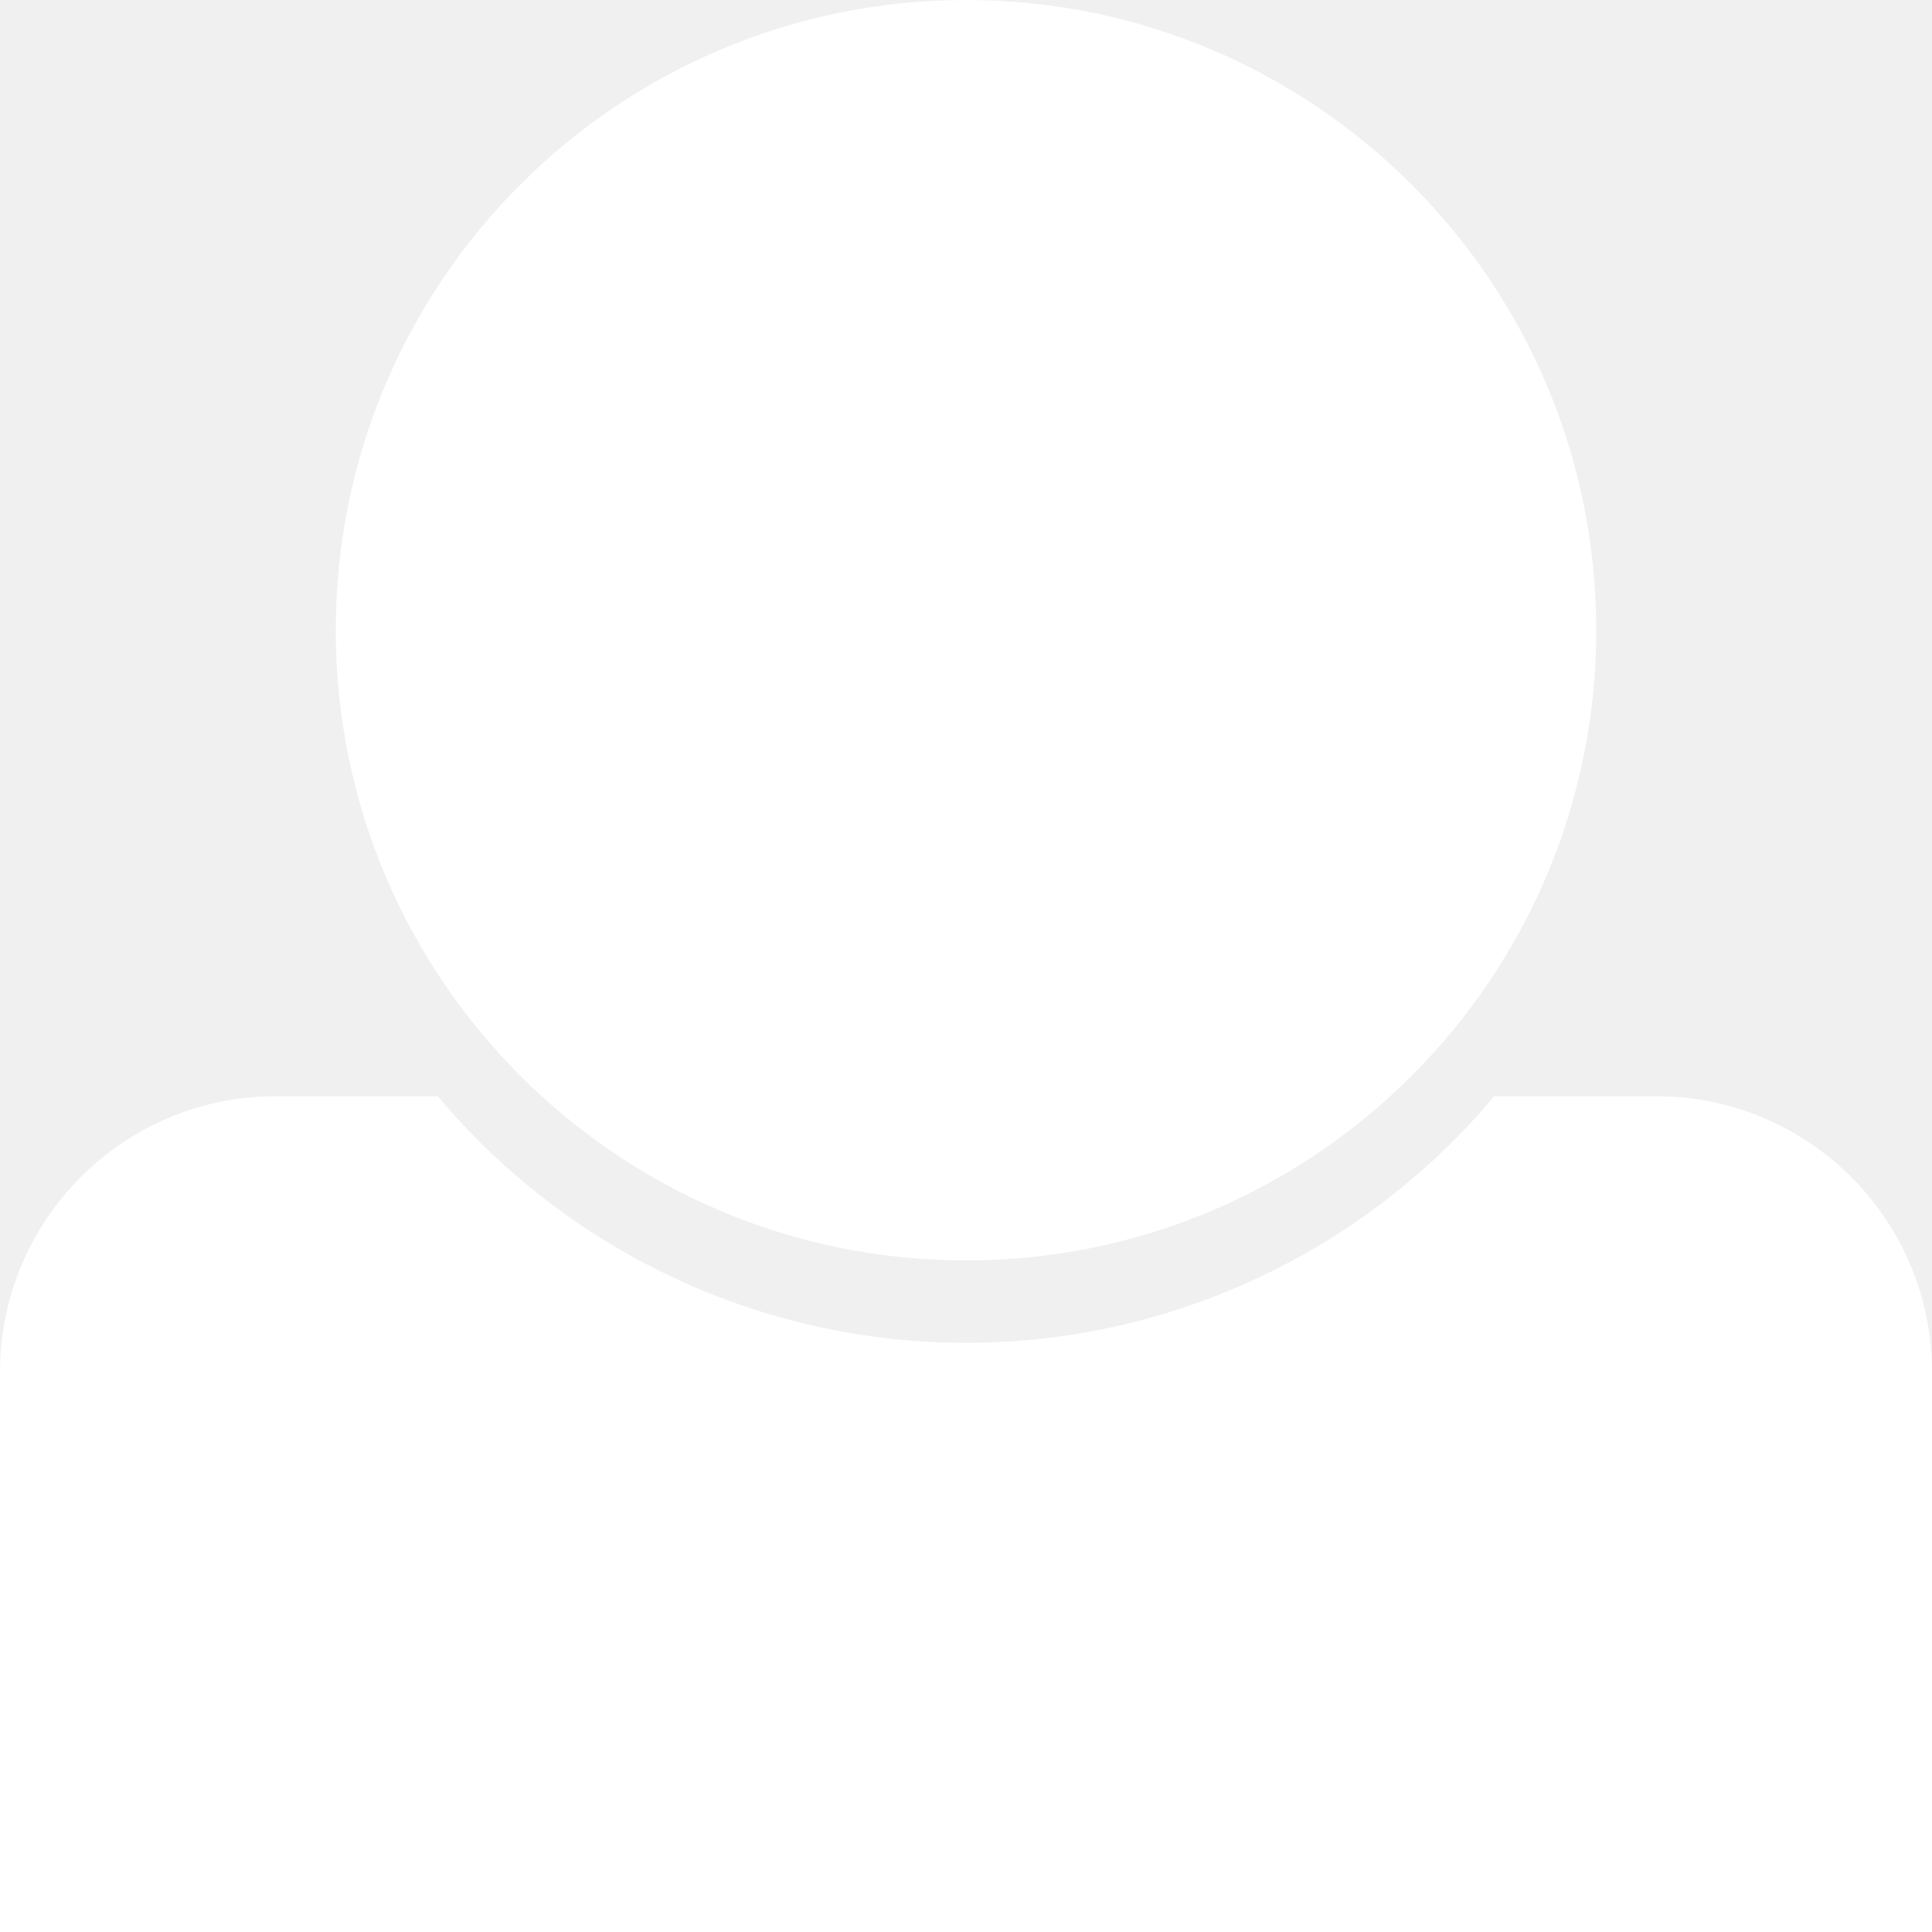
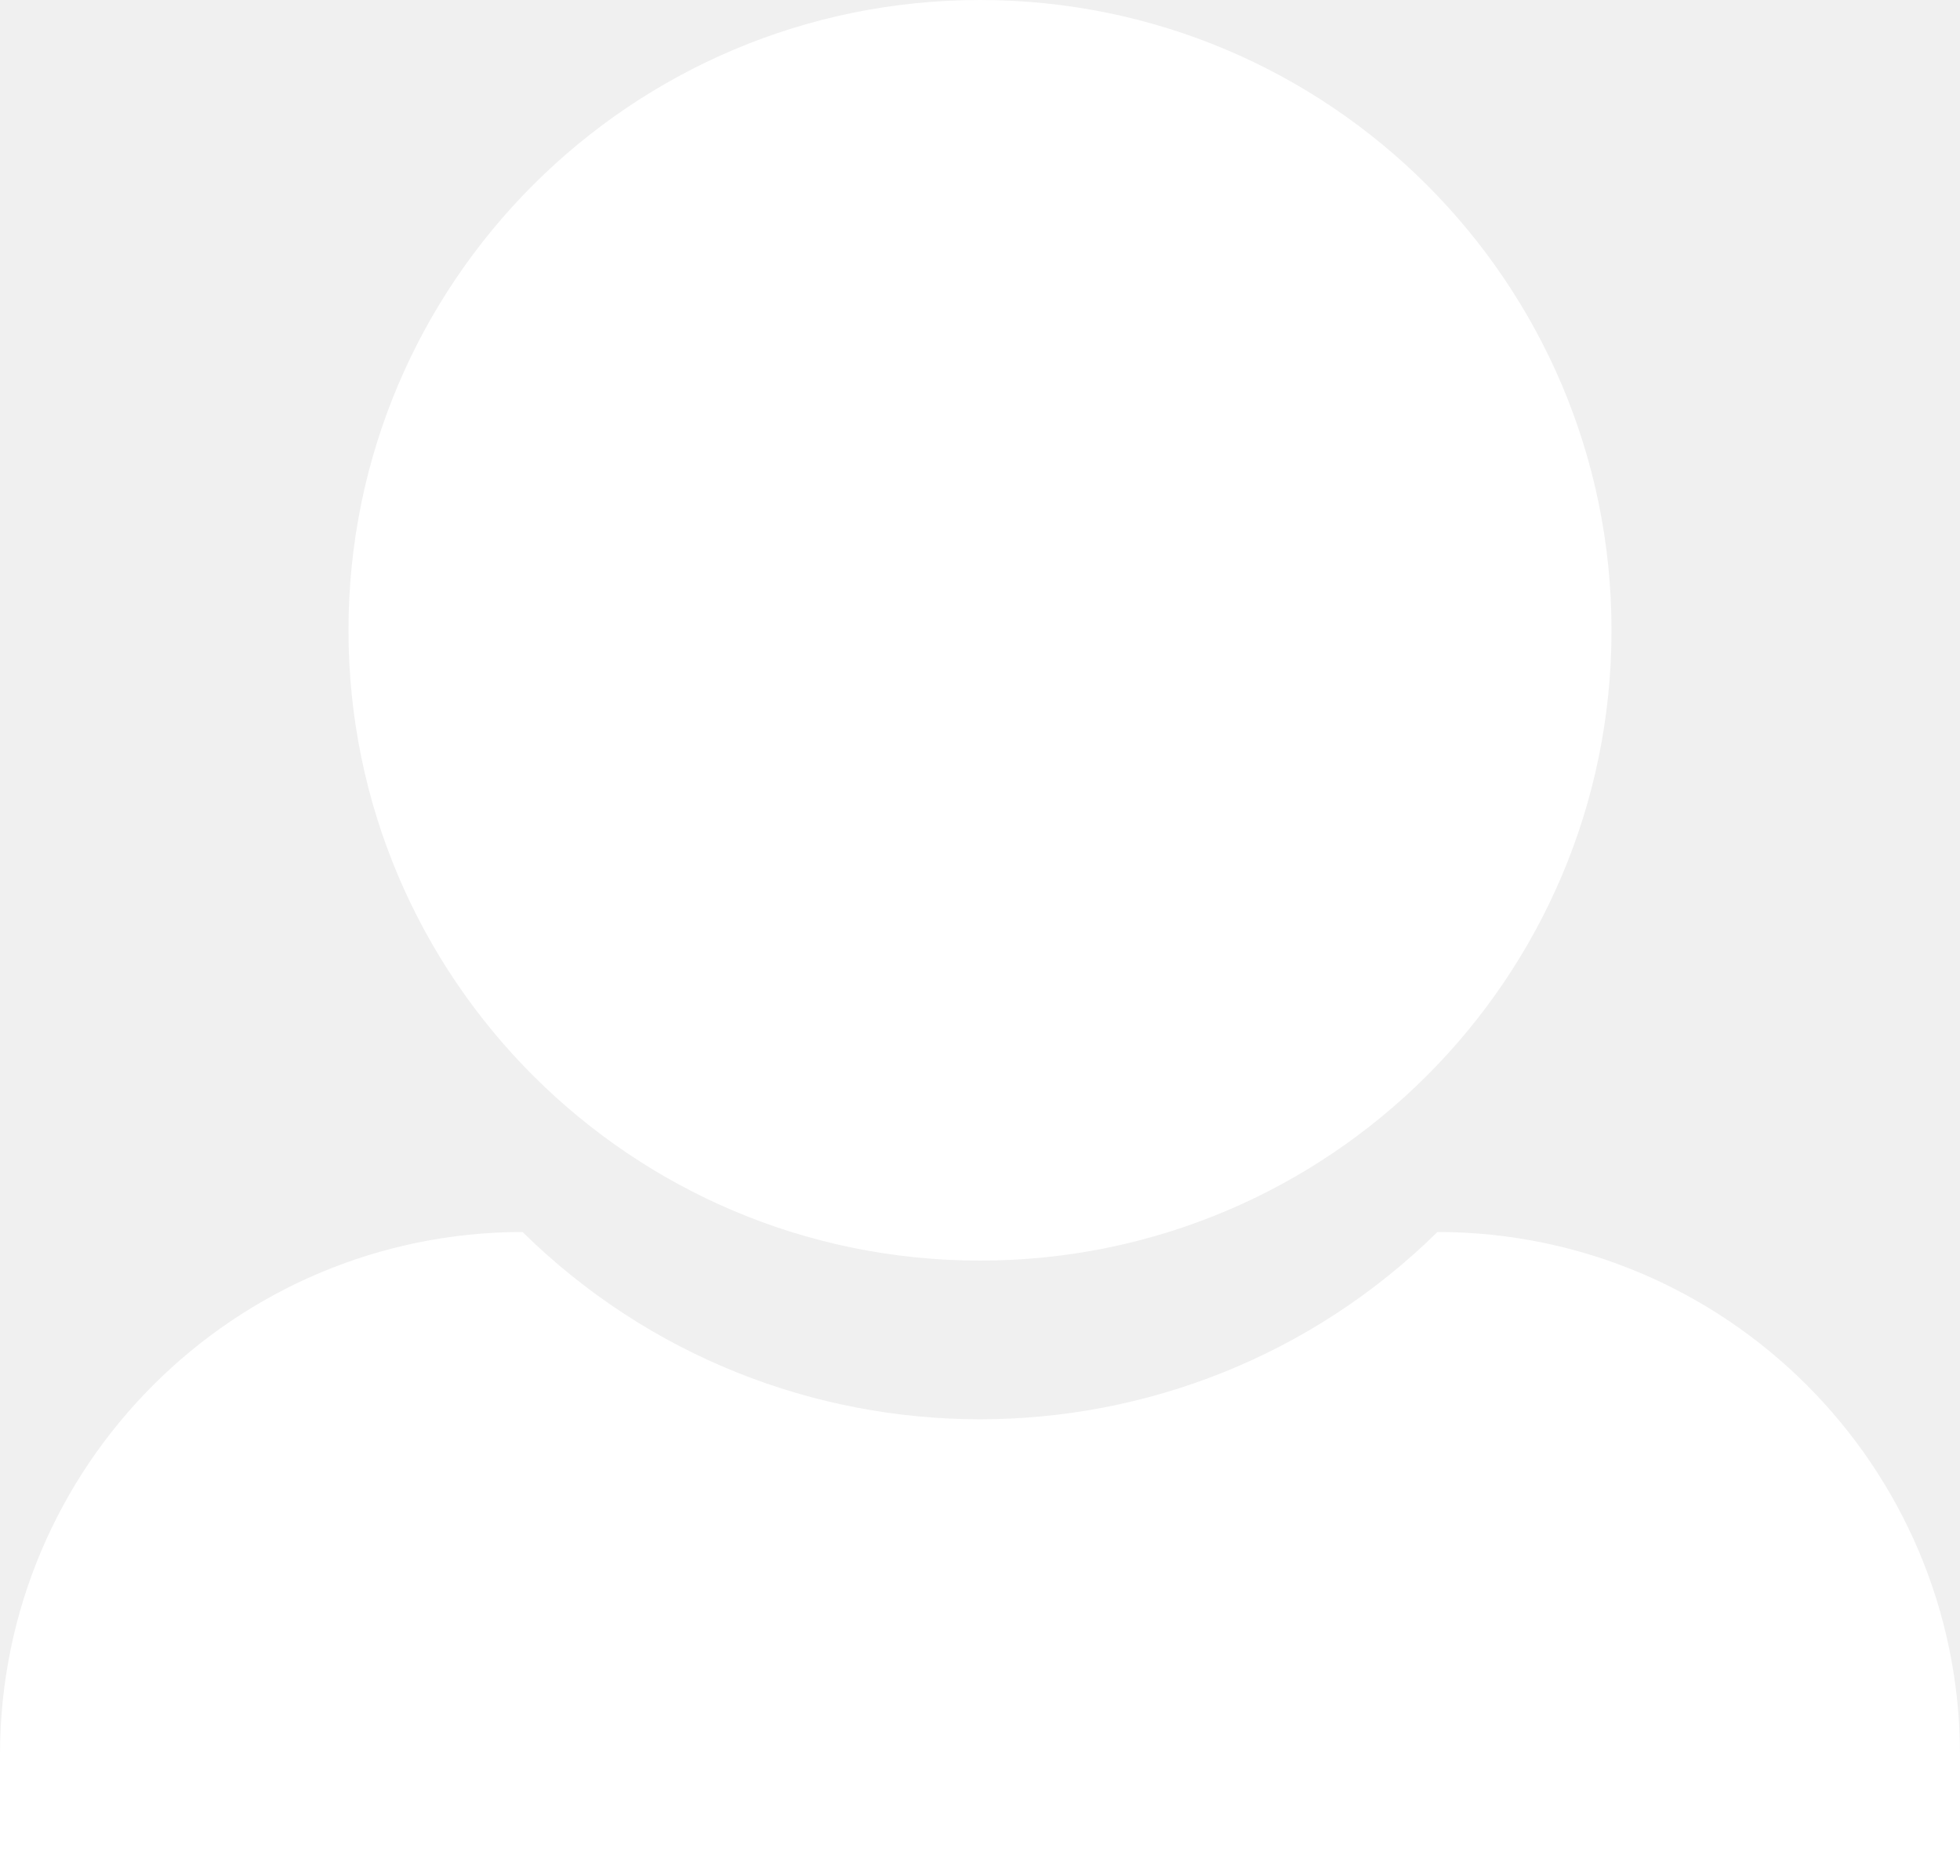
- <svg xmlns="http://www.w3.org/2000/svg" id="Ebene_1" data-name="Ebene 1" viewBox="0 0 50 50">
+ <svg xmlns="http://www.w3.org/2000/svg" id="Ebene_1" data-name="Ebene 1" viewBox="0 0 50 47.84">
  <defs>
-     <style>.cls-1{fill:#fff;}</style>
+     <style>
+       .cls-1 {
+         fill: #fff;
+       }
+     </style>
  </defs>
-   <circle class="cls-1" cx="25" cy="16.31" r="16.31" />
-   <path class="cls-1" d="M42.86,28.37H38.67a17.83,17.83,0,0,1-27.34,0H7.14A7.14,7.14,0,0,0,0,35.51V50H50V35.51A7.14,7.14,0,0,0,42.86,28.37Z" transform="translate(0 0)" />
+   <ellipse class="cls-1" cx="25" cy="16.08" rx="16.11" ry="16.08" />
+   <path class="cls-1" d="M36.67,33.56a16.64,16.64,0,0,1-23.34,0A13.34,13.34,0,0,0,0,46.88V50H50V46.88A13.34,13.34,0,0,0,36.67,33.56Z" transform="translate(0 -2.13)" />
</svg>
